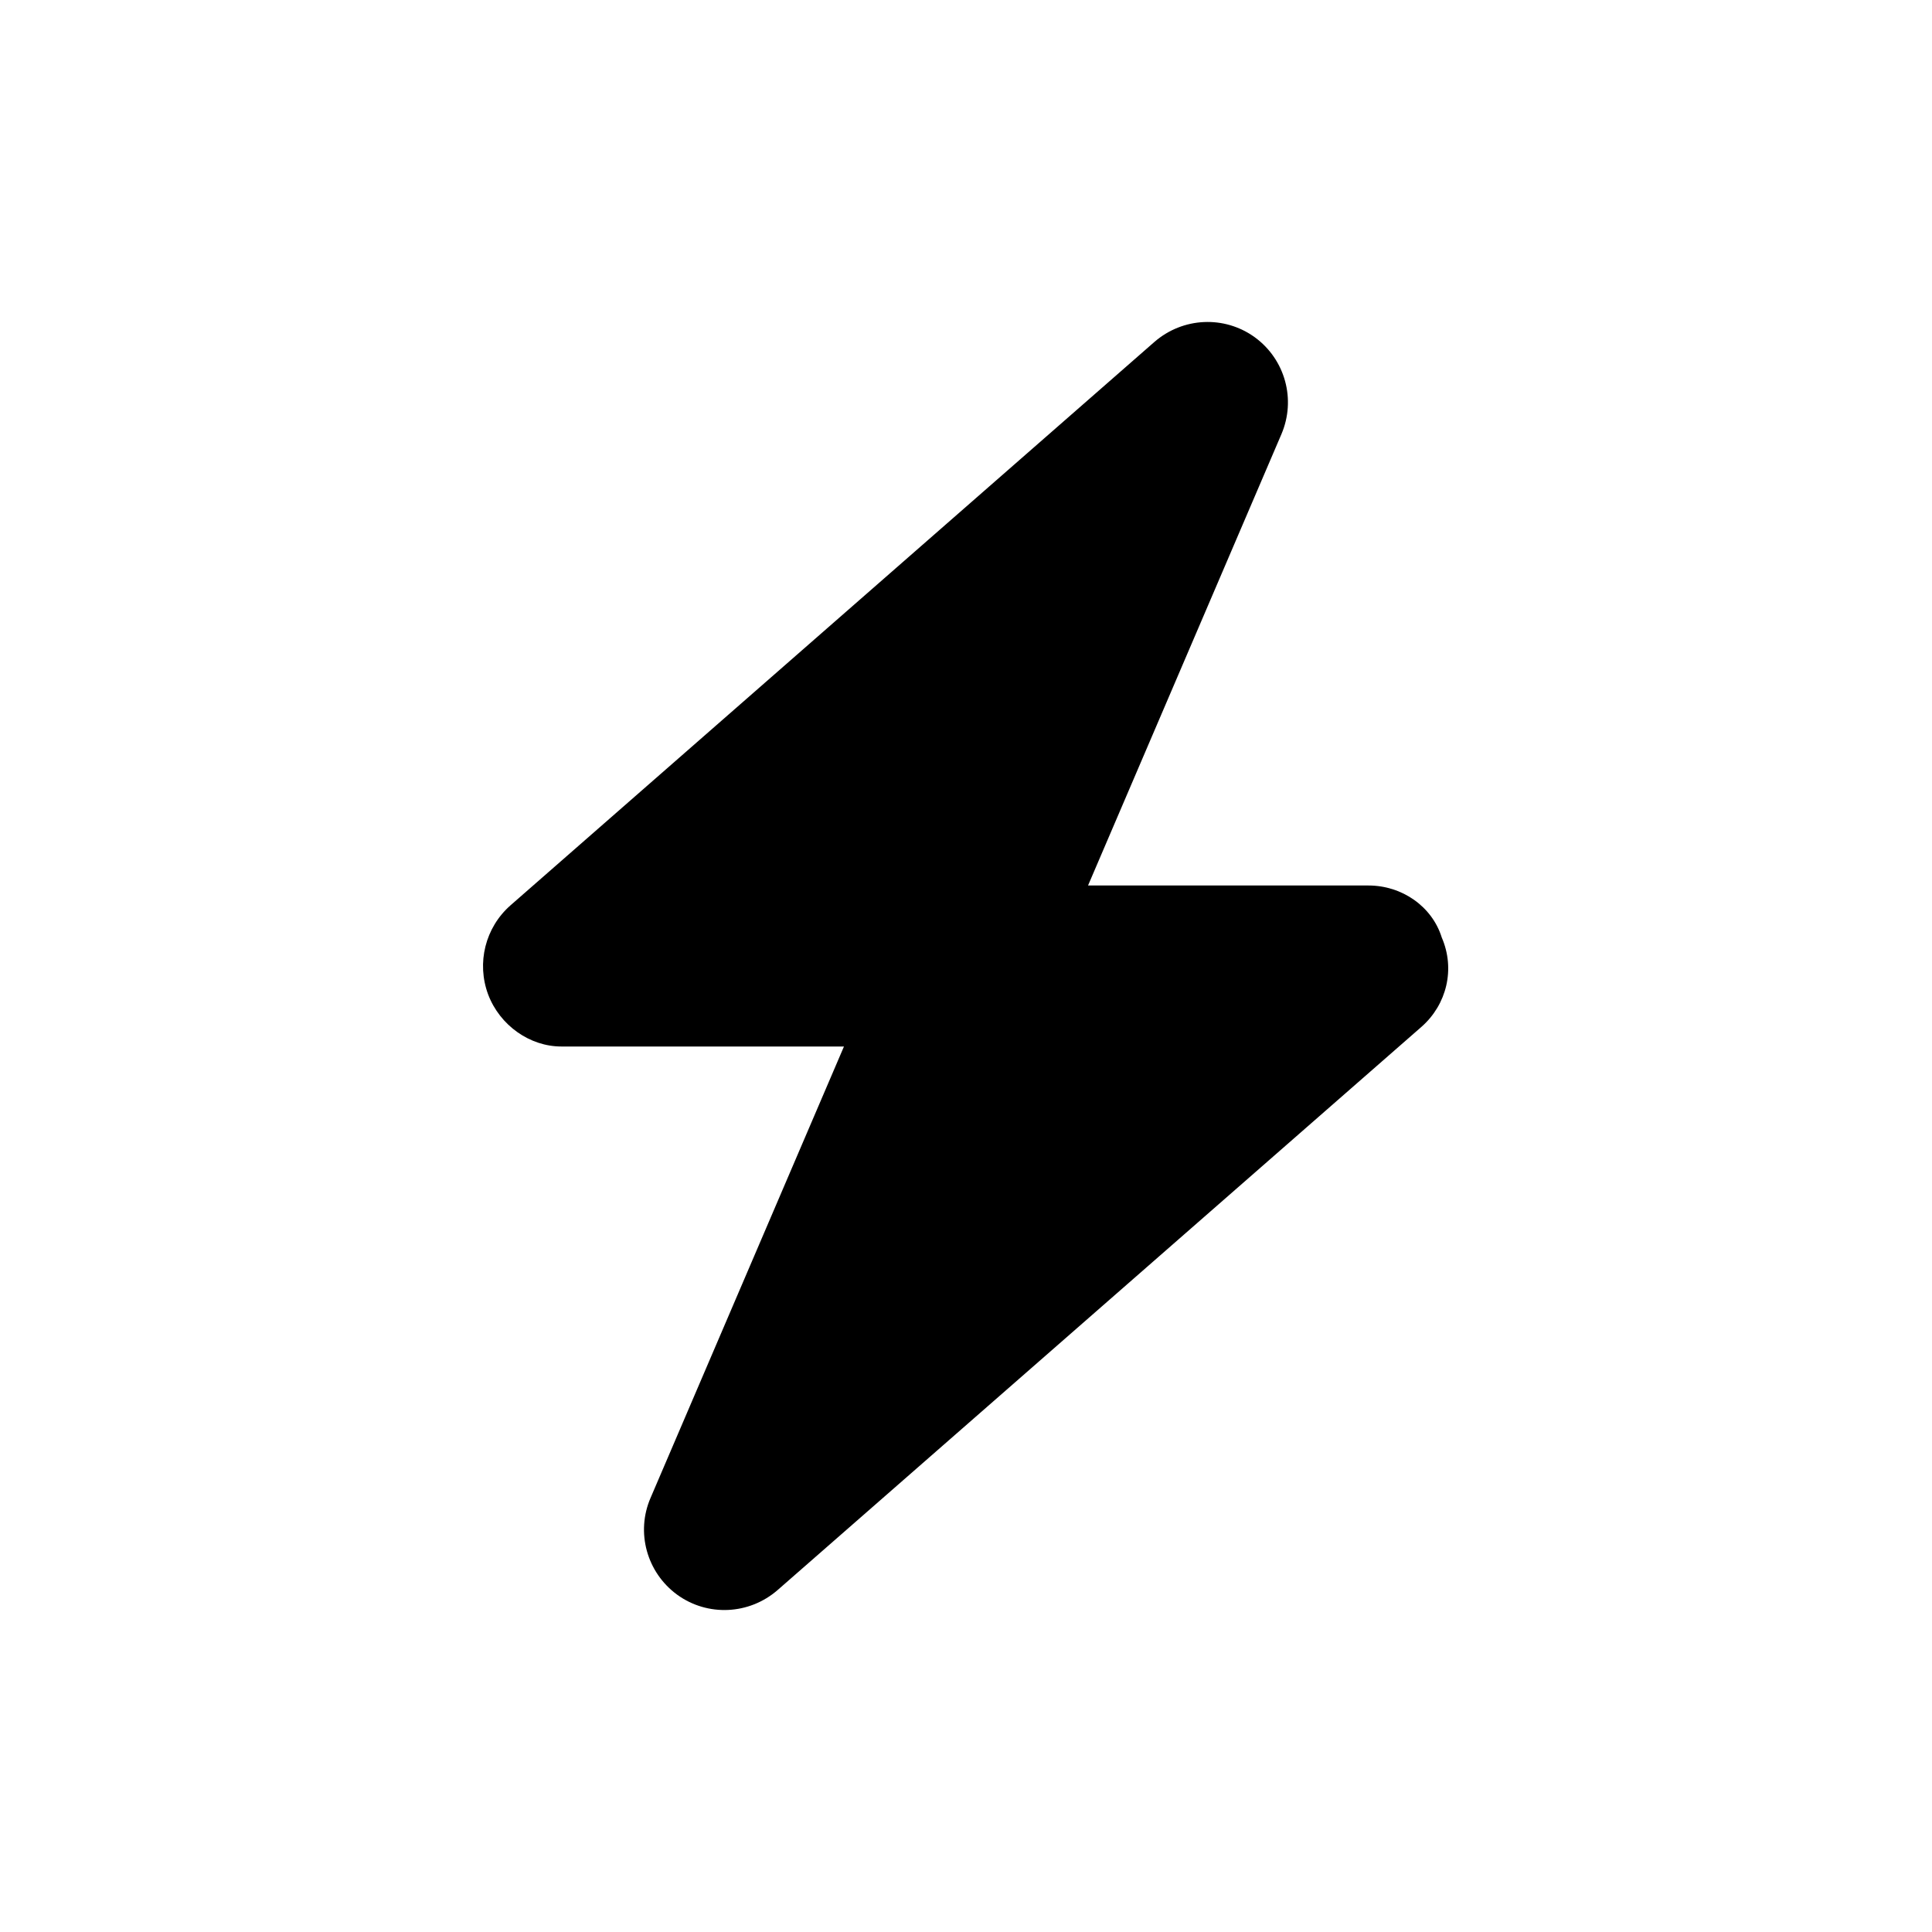
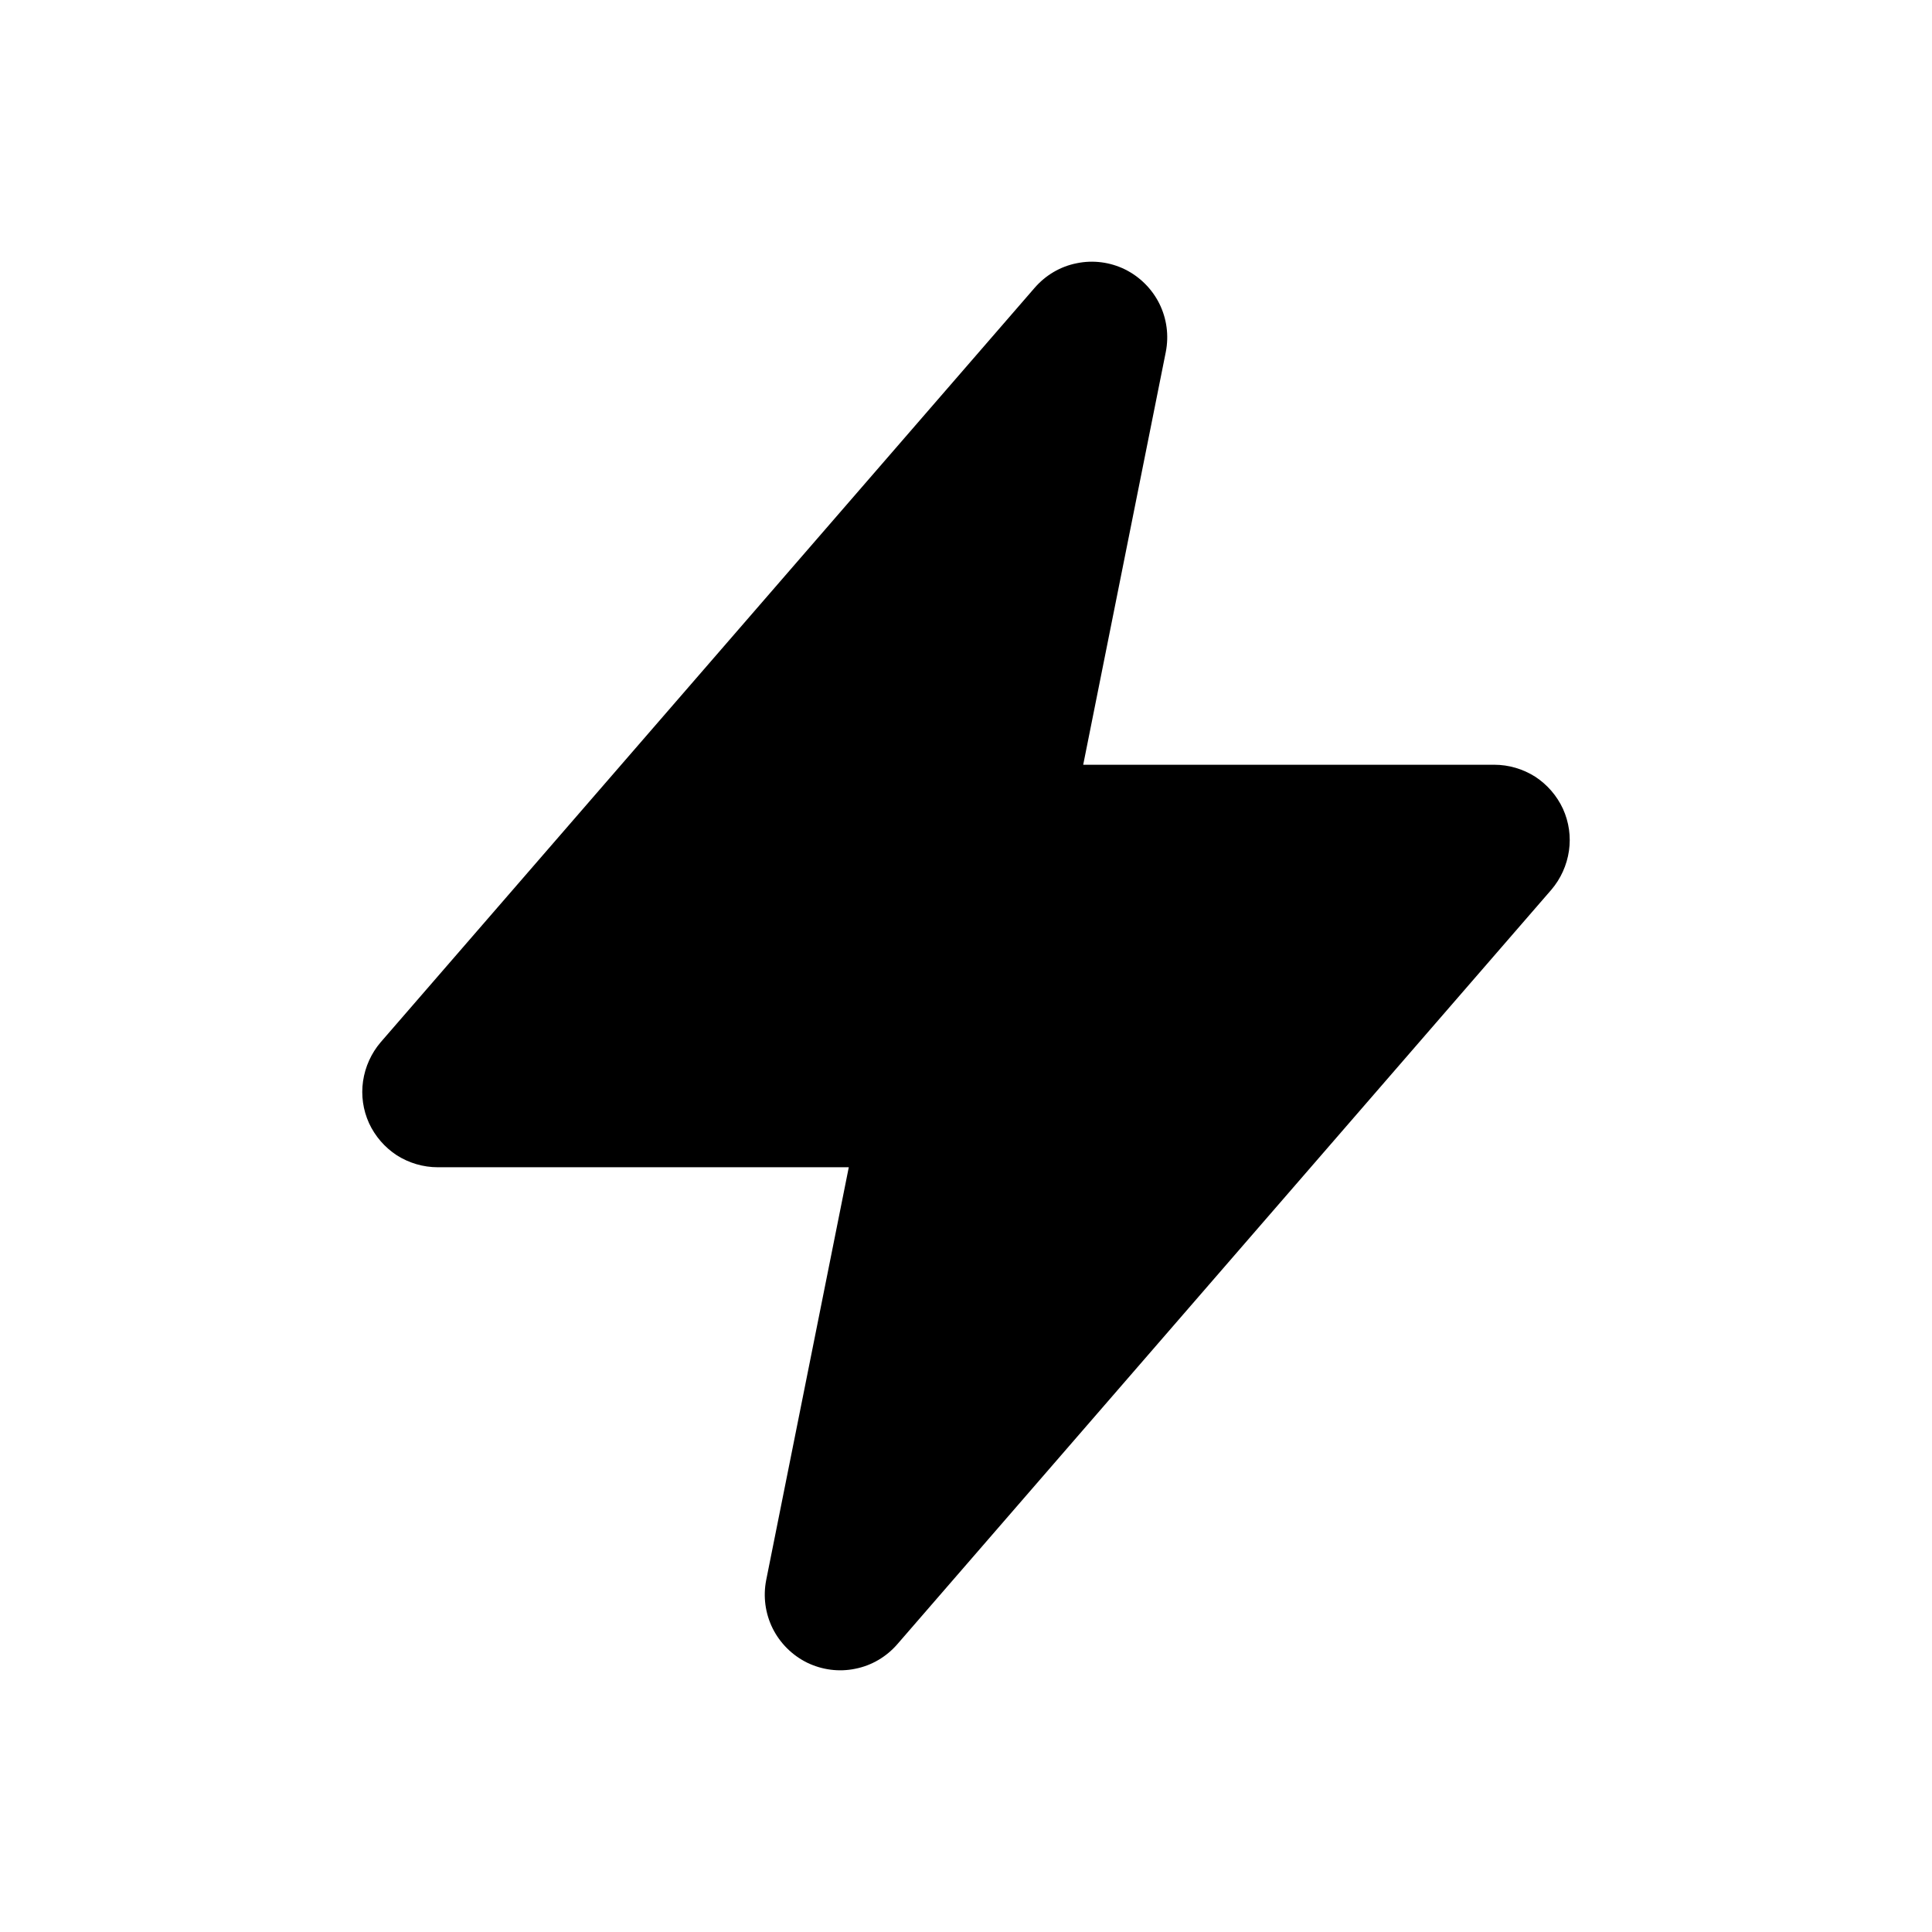
<svg xmlns="http://www.w3.org/2000/svg" width="12" height="12" viewBox="0 0 12 12" fill="none">
-   <path d="M6.758 5.5H8.5C8.708 5.5 8.895 5.63 8.955 5.823C9.04 6.019 8.986 6.239 8.83 6.377L4.83 9.876C4.653 10.03 4.395 10.042 4.206 9.905C4.017 9.767 3.948 9.517 4.041 9.303L5.242 6.5H3.486C3.292 6.5 3.105 6.37 3.032 6.177C2.959 5.981 3.014 5.761 3.171 5.623L7.17 2.124C7.347 1.97 7.605 1.958 7.794 2.095C7.983 2.233 8.051 2.482 7.959 2.697L6.758 5.5Z" fill="black" />
+   <path fill-rule="evenodd" clip-rule="evenodd" d="M6.987 1.673C7.08 1.719 7.155 1.794 7.201 1.886C7.247 1.979 7.261 2.084 7.241 2.186L6.728 4.75H9.281C9.371 4.75 9.459 4.776 9.535 4.824C9.61 4.873 9.67 4.942 9.708 5.024C9.745 5.106 9.758 5.196 9.745 5.285C9.732 5.374 9.694 5.458 9.636 5.526L5.573 10.213C5.505 10.291 5.414 10.345 5.312 10.365C5.211 10.386 5.106 10.372 5.013 10.327C4.92 10.281 4.845 10.206 4.799 10.114C4.753 10.021 4.739 9.916 4.759 9.814L5.272 7.25H2.719C2.629 7.25 2.541 7.224 2.465 7.176C2.39 7.127 2.33 7.058 2.292 6.976C2.255 6.894 2.242 6.804 2.255 6.715C2.268 6.626 2.306 6.542 2.364 6.474L6.427 1.787C6.495 1.709 6.586 1.655 6.688 1.635C6.789 1.614 6.895 1.628 6.987 1.673Z" fill="black" />
</svg>
